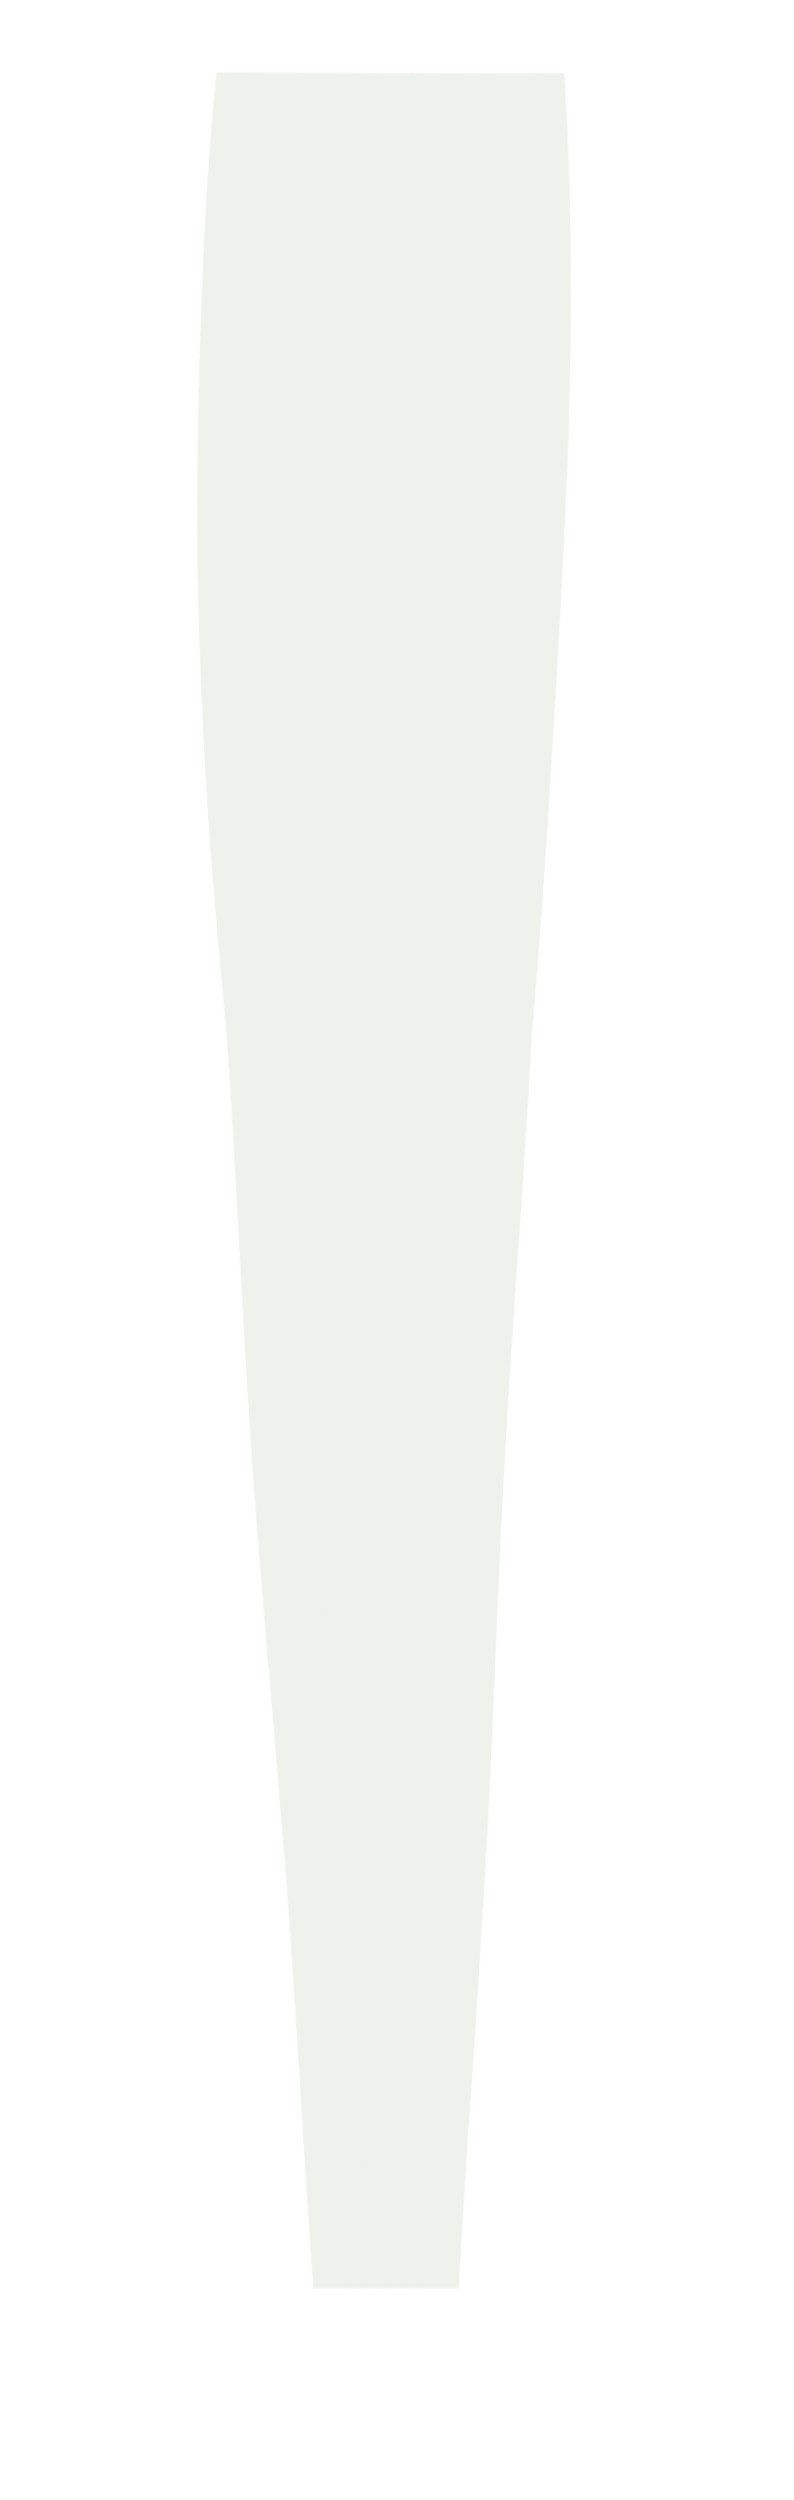
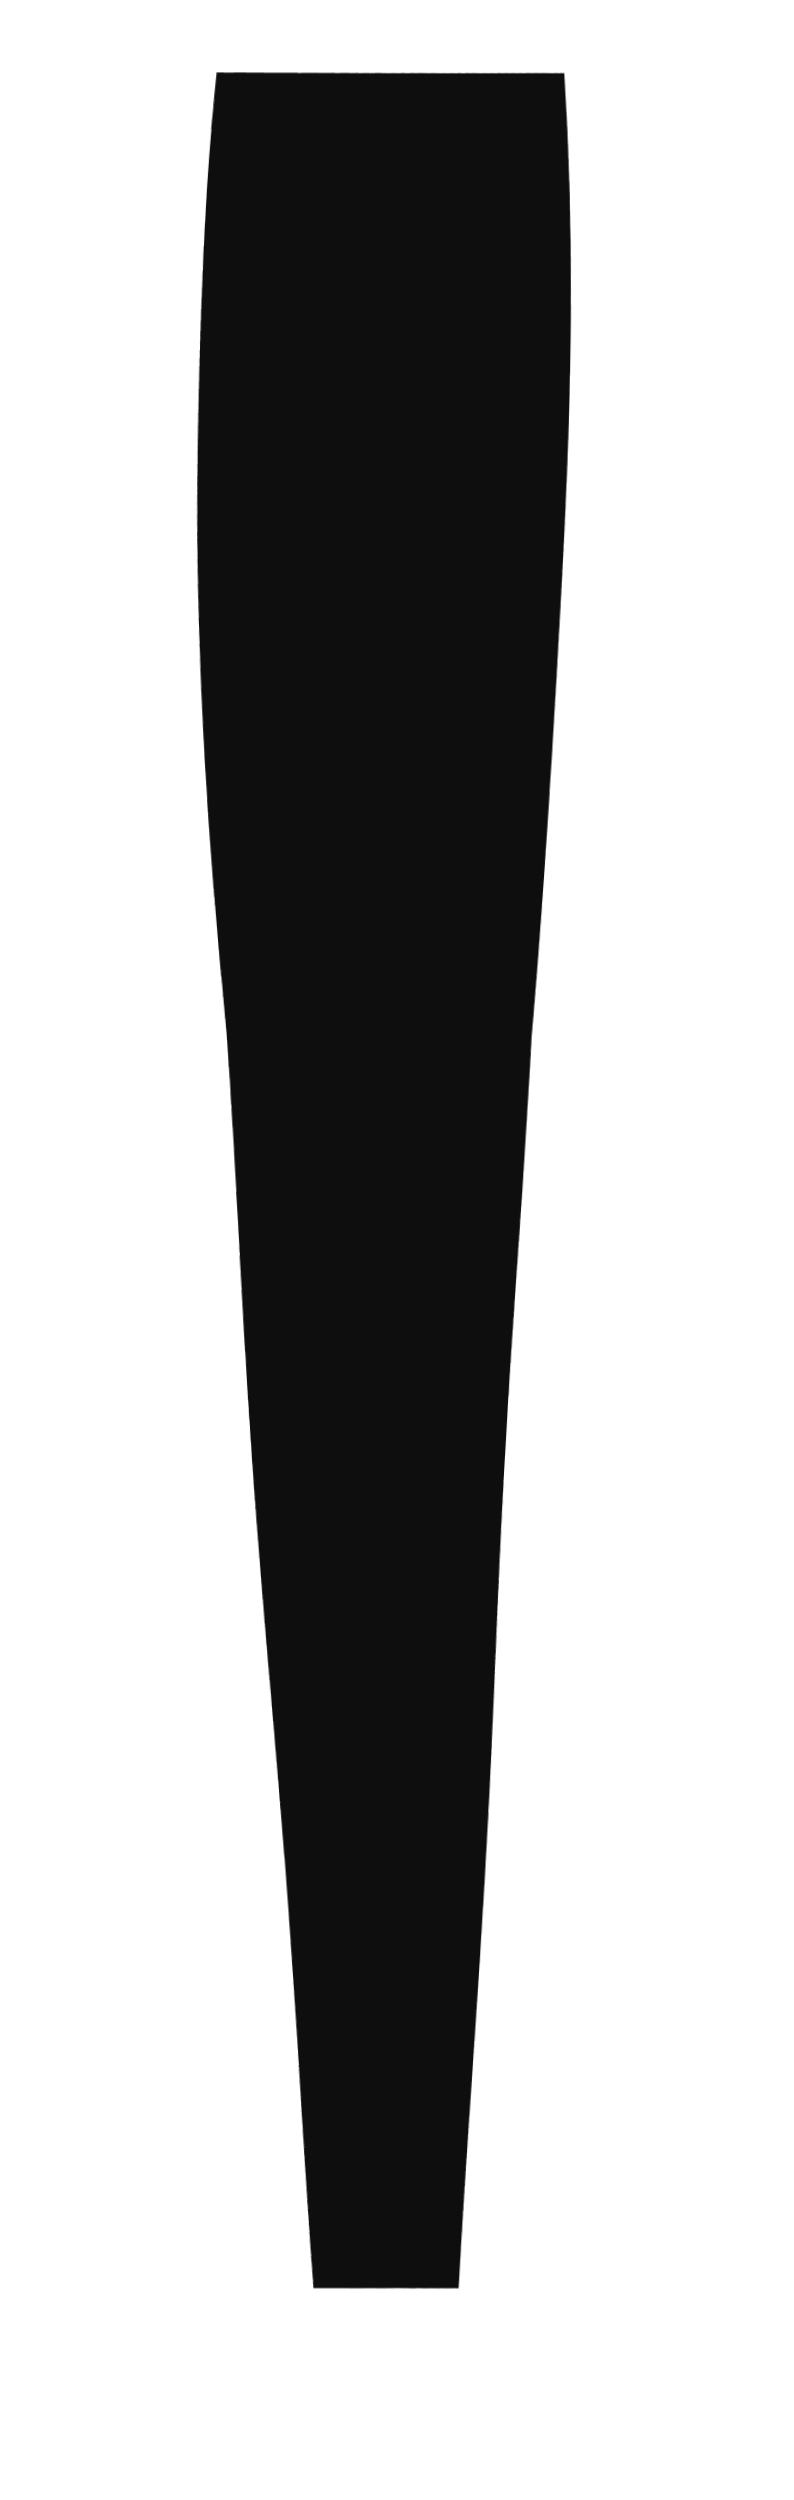
<svg xmlns="http://www.w3.org/2000/svg" viewBox="0 0 46 145" width="46" height="145">
  <defs>
    <filter id="ink" x="-40%" y="-40%" width="180%" height="180%">
      <feTurbulence type="fractalNoise" baseFrequency="0.03" numOctaves="1" seed="9" result="n" />
      <feDisplacementMap in="SourceGraphic" in2="n" scale="1.0" xChannelSelector="R" yChannelSelector="G" />
    </filter>
  </defs>
  <g filter="url(#ink)">
-     <path d="M14 6 Q12 25 15 60 Q17 95 20 131 L25 131 Q27 95 29 60 Q32 25 31 6 Z" fill="#eef1ec" stroke="#eef1ec" stroke-width="3.6" />
+     <path d="M14 6 Q12 25 15 60 Q17 95 20 131 L25 131 Q27 95 29 60 Q32 25 31 6 Z" fill="#0e0e0e" stroke="#0e0e0e" stroke-width="3.6" />
  </g>
</svg>
